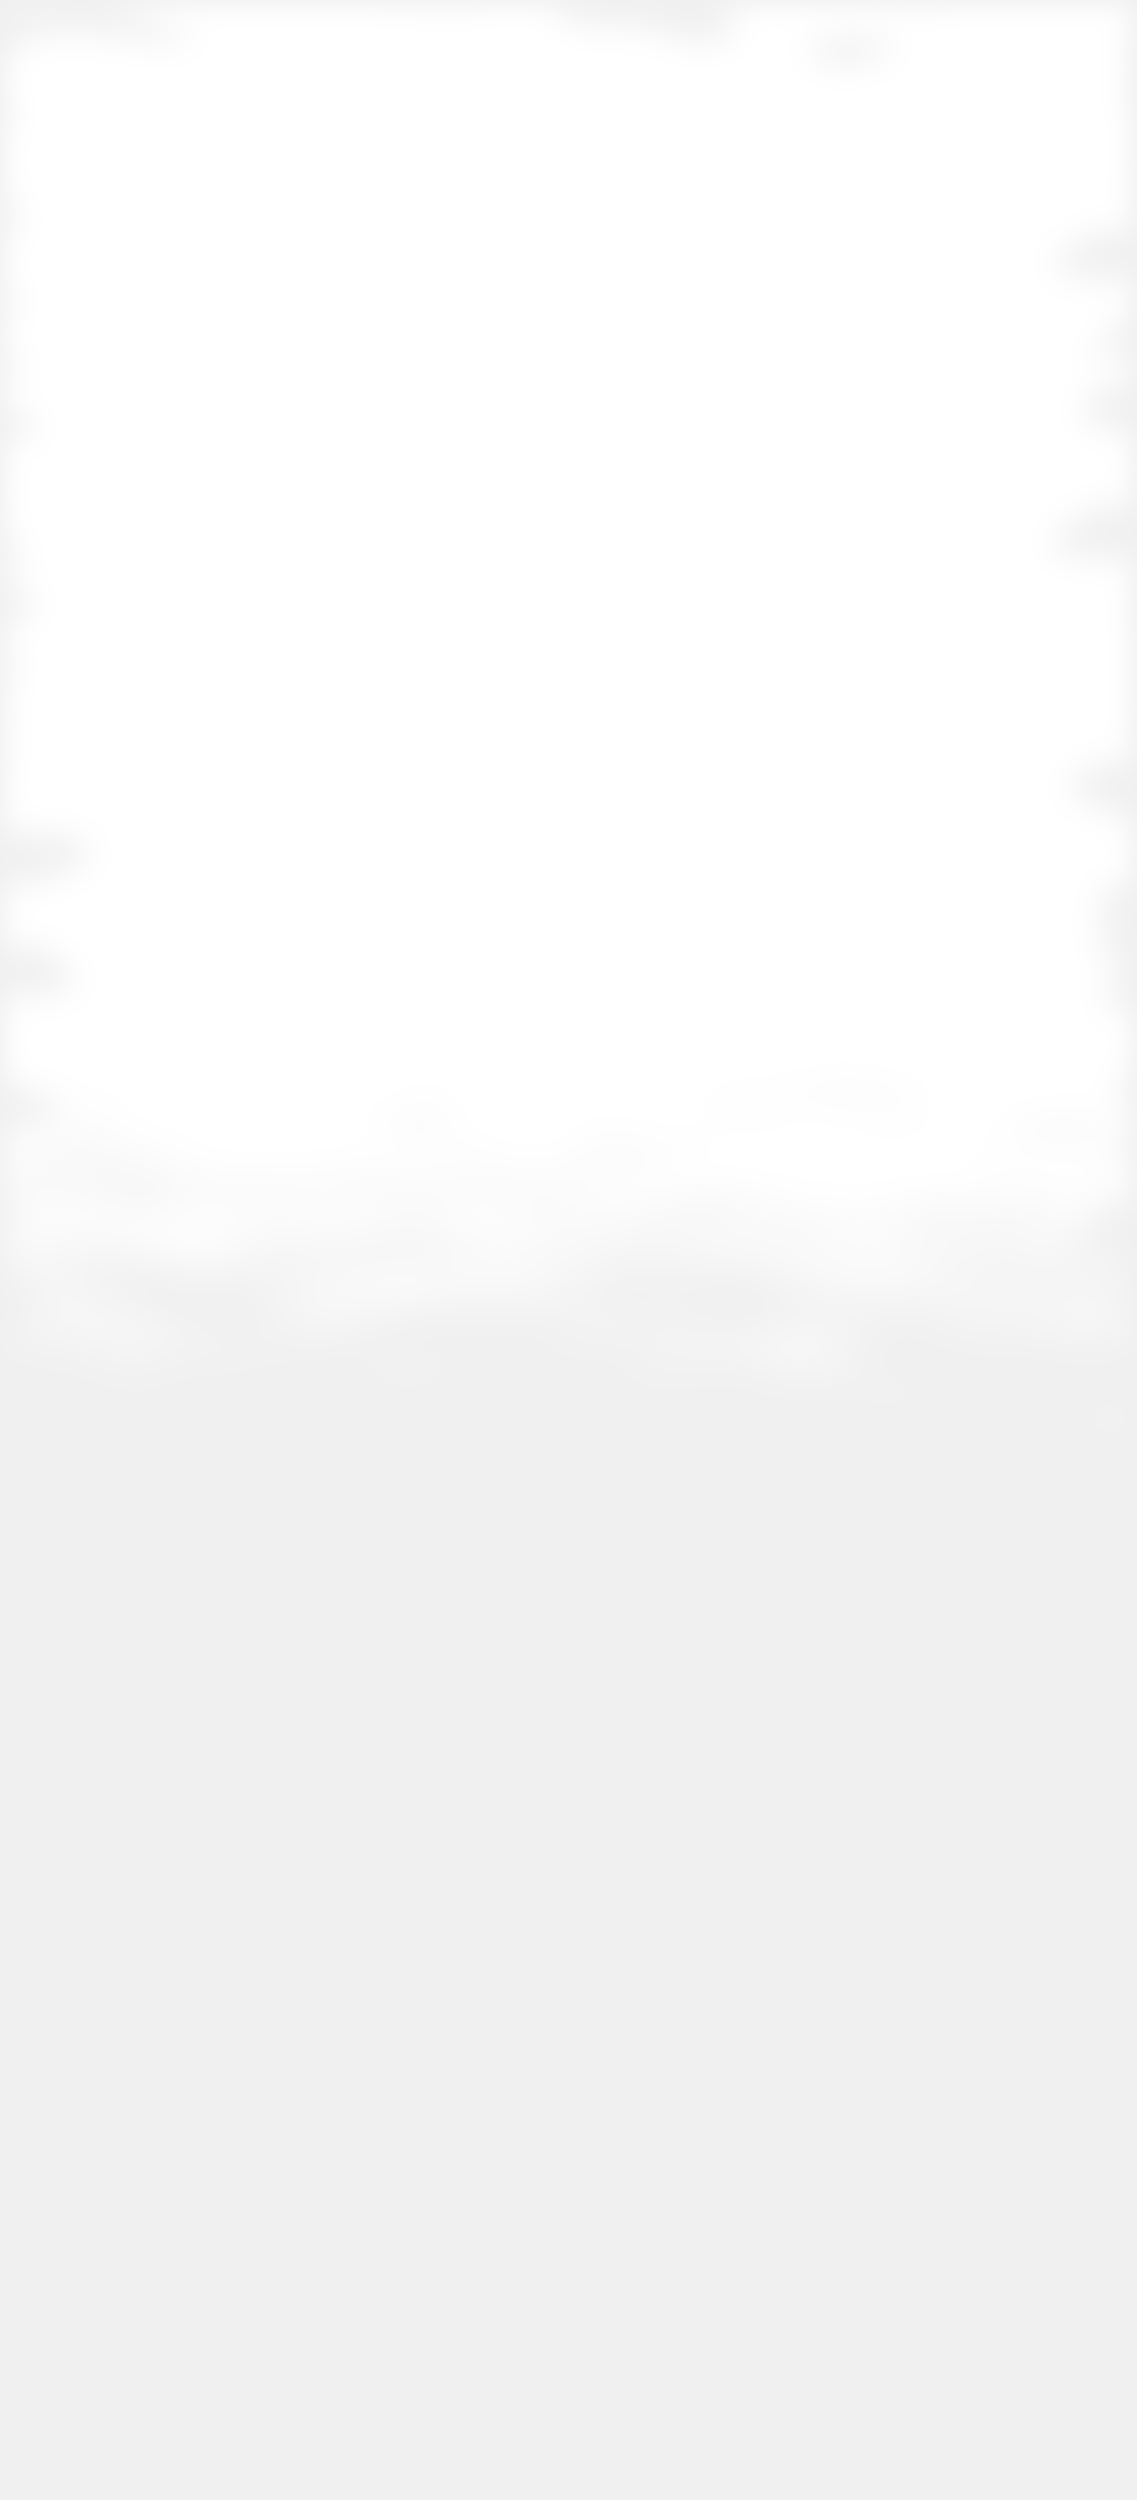
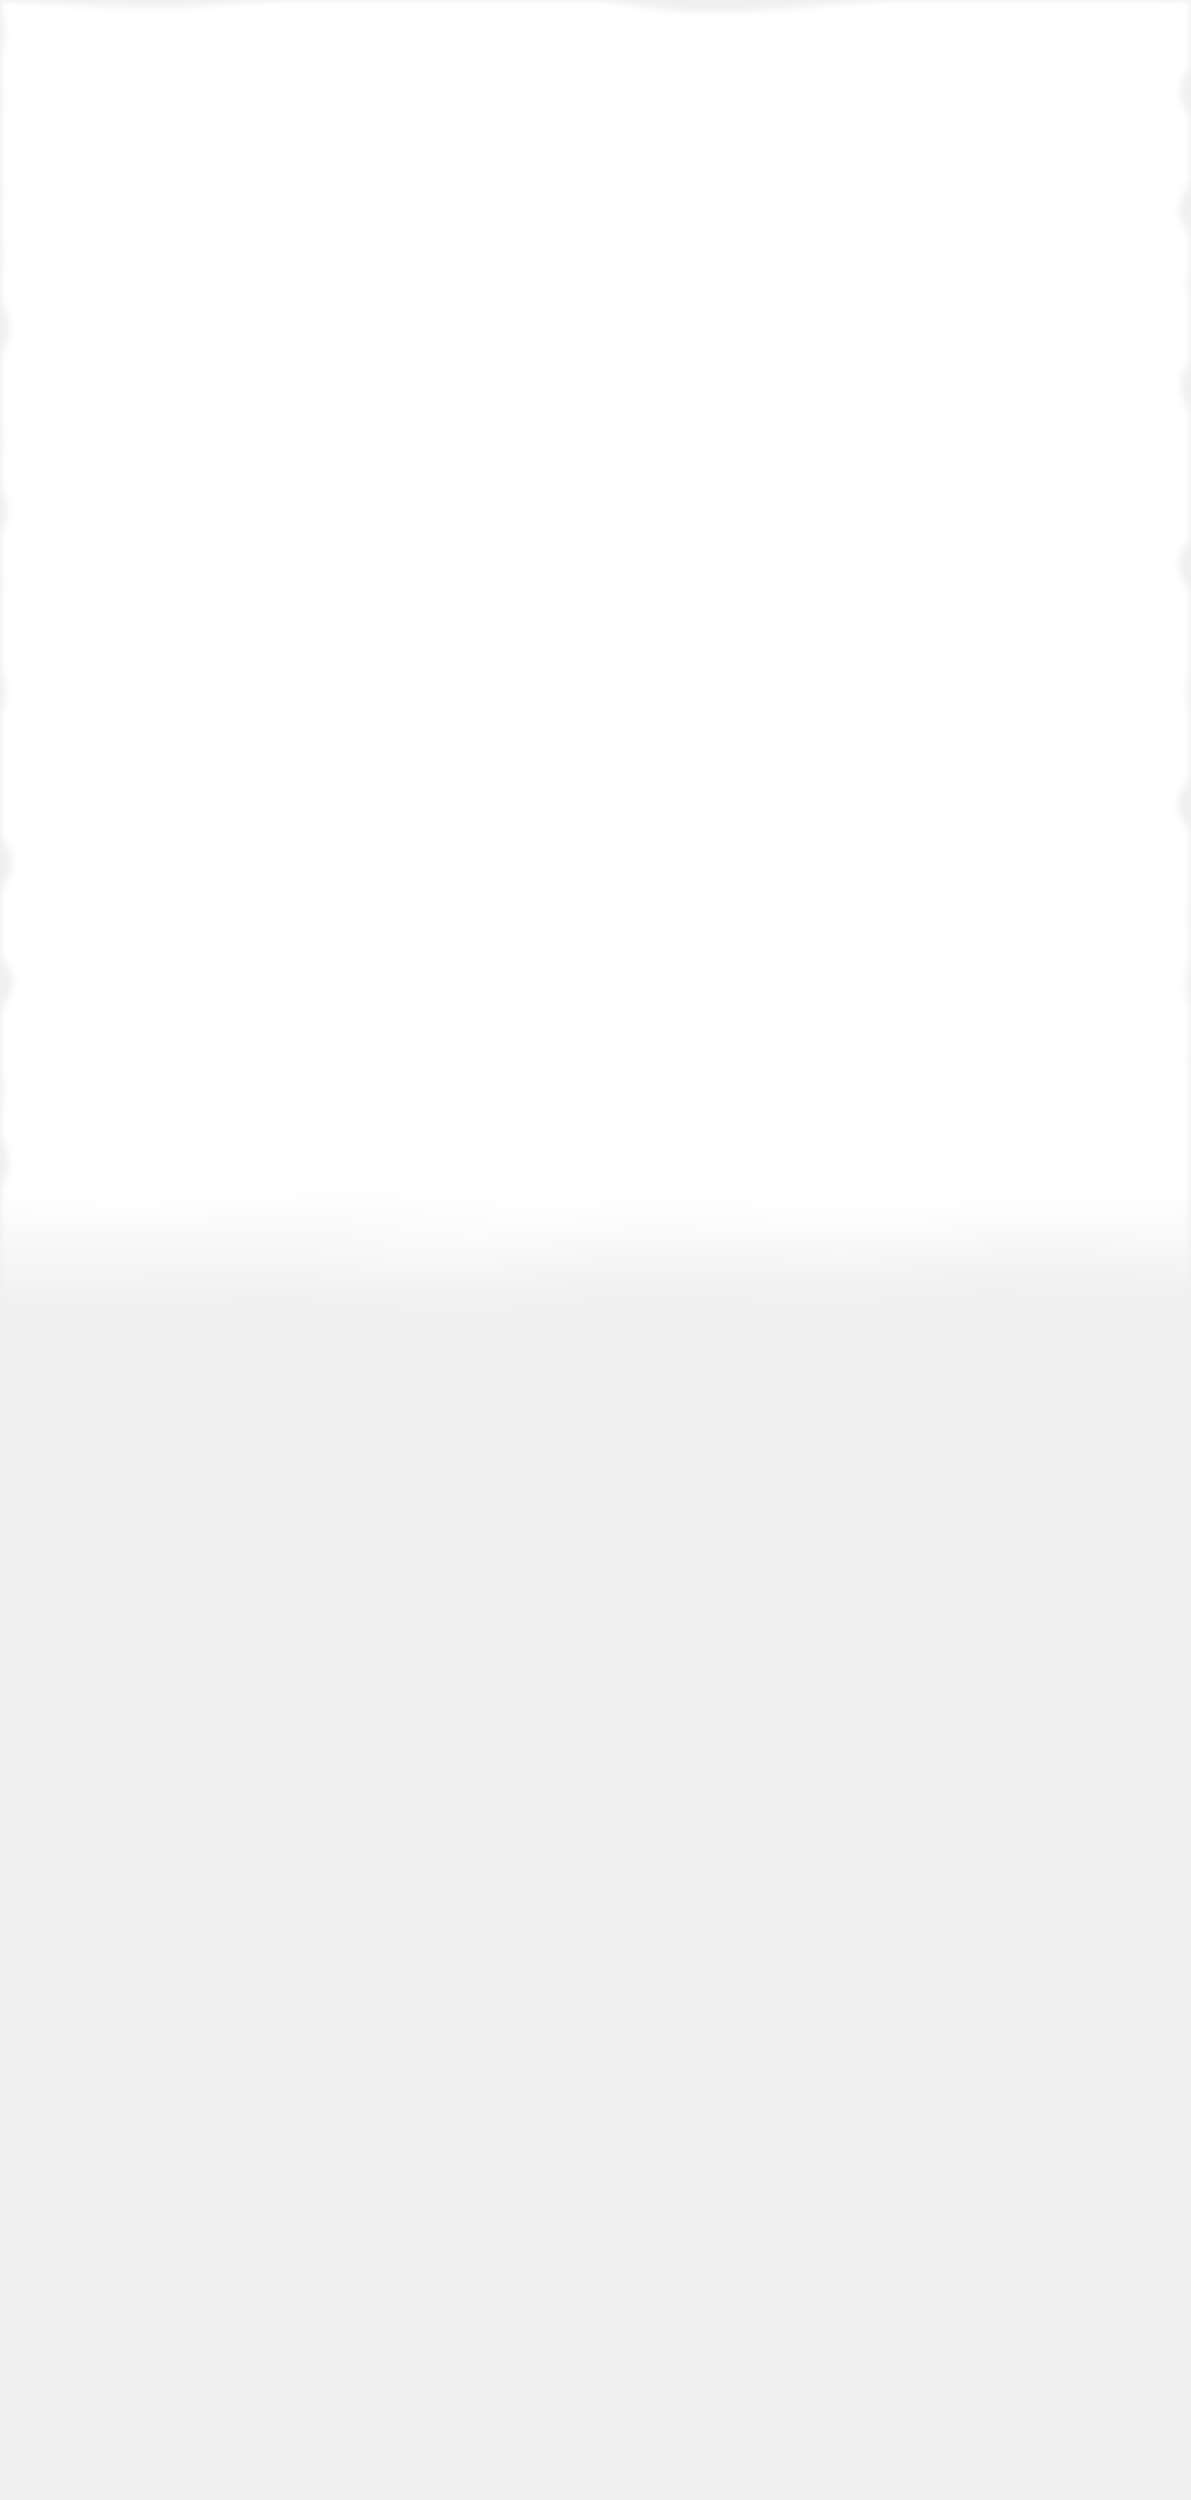
- <svg xmlns="http://www.w3.org/2000/svg" viewBox="0 0 1000 2200" preserveAspectRatio="none">
+ <svg xmlns="http://www.w3.org/2000/svg" viewBox="0 0 1000 2100" preserveAspectRatio="none">
  <defs>
-     <linearGradient id="band" x1="0" y1="0" x2="0" y2="1">
+     <linearGradient id="edge" x1="0" y1="0" x2="0" y2="1">
      <stop offset="0" stop-color="#fff" />
      <stop offset="1" stop-color="#fff" stop-opacity="0" />
    </linearGradient>
-     <filter id="absorb" x="-20%" y="-20%" width="140%" height="140%">
-       <feTurbulence type="fractalNoise" baseFrequency="0.006 0.018" numOctaves="2" seed="7" />
-       <feDisplacementMap in="SourceGraphic" scale="280" xChannelSelector="R" yChannelSelector="G" />
-       <feGaussianBlur stdDeviation="14" />
+     <filter id="absorb" x="-10%" y="-10%" width="120%" height="120%">
+       <feTurbulence type="fractalNoise" baseFrequency="0.004 0.02" numOctaves="1" seed="3" />
+       <feDisplacementMap in="SourceGraphic" scale="50" xChannelSelector="R" yChannelSelector="G" />
+       <feGaussianBlur stdDeviation="3" />
    </filter>
  </defs>
  <g filter="url(#absorb)">
-     <rect x="-200" y="-200" width="1400" height="1200" fill="#fff" />
-     <rect x="-200" y="1000" width="1400" height="200" fill="url(#band)" />
+     <rect x="-100" y="-100" width="1200" height="1100" fill="#fff" />
+     <rect x="-100" y="1000" width="1200" height="100" fill="url(#edge)" />
  </g>
</svg>
